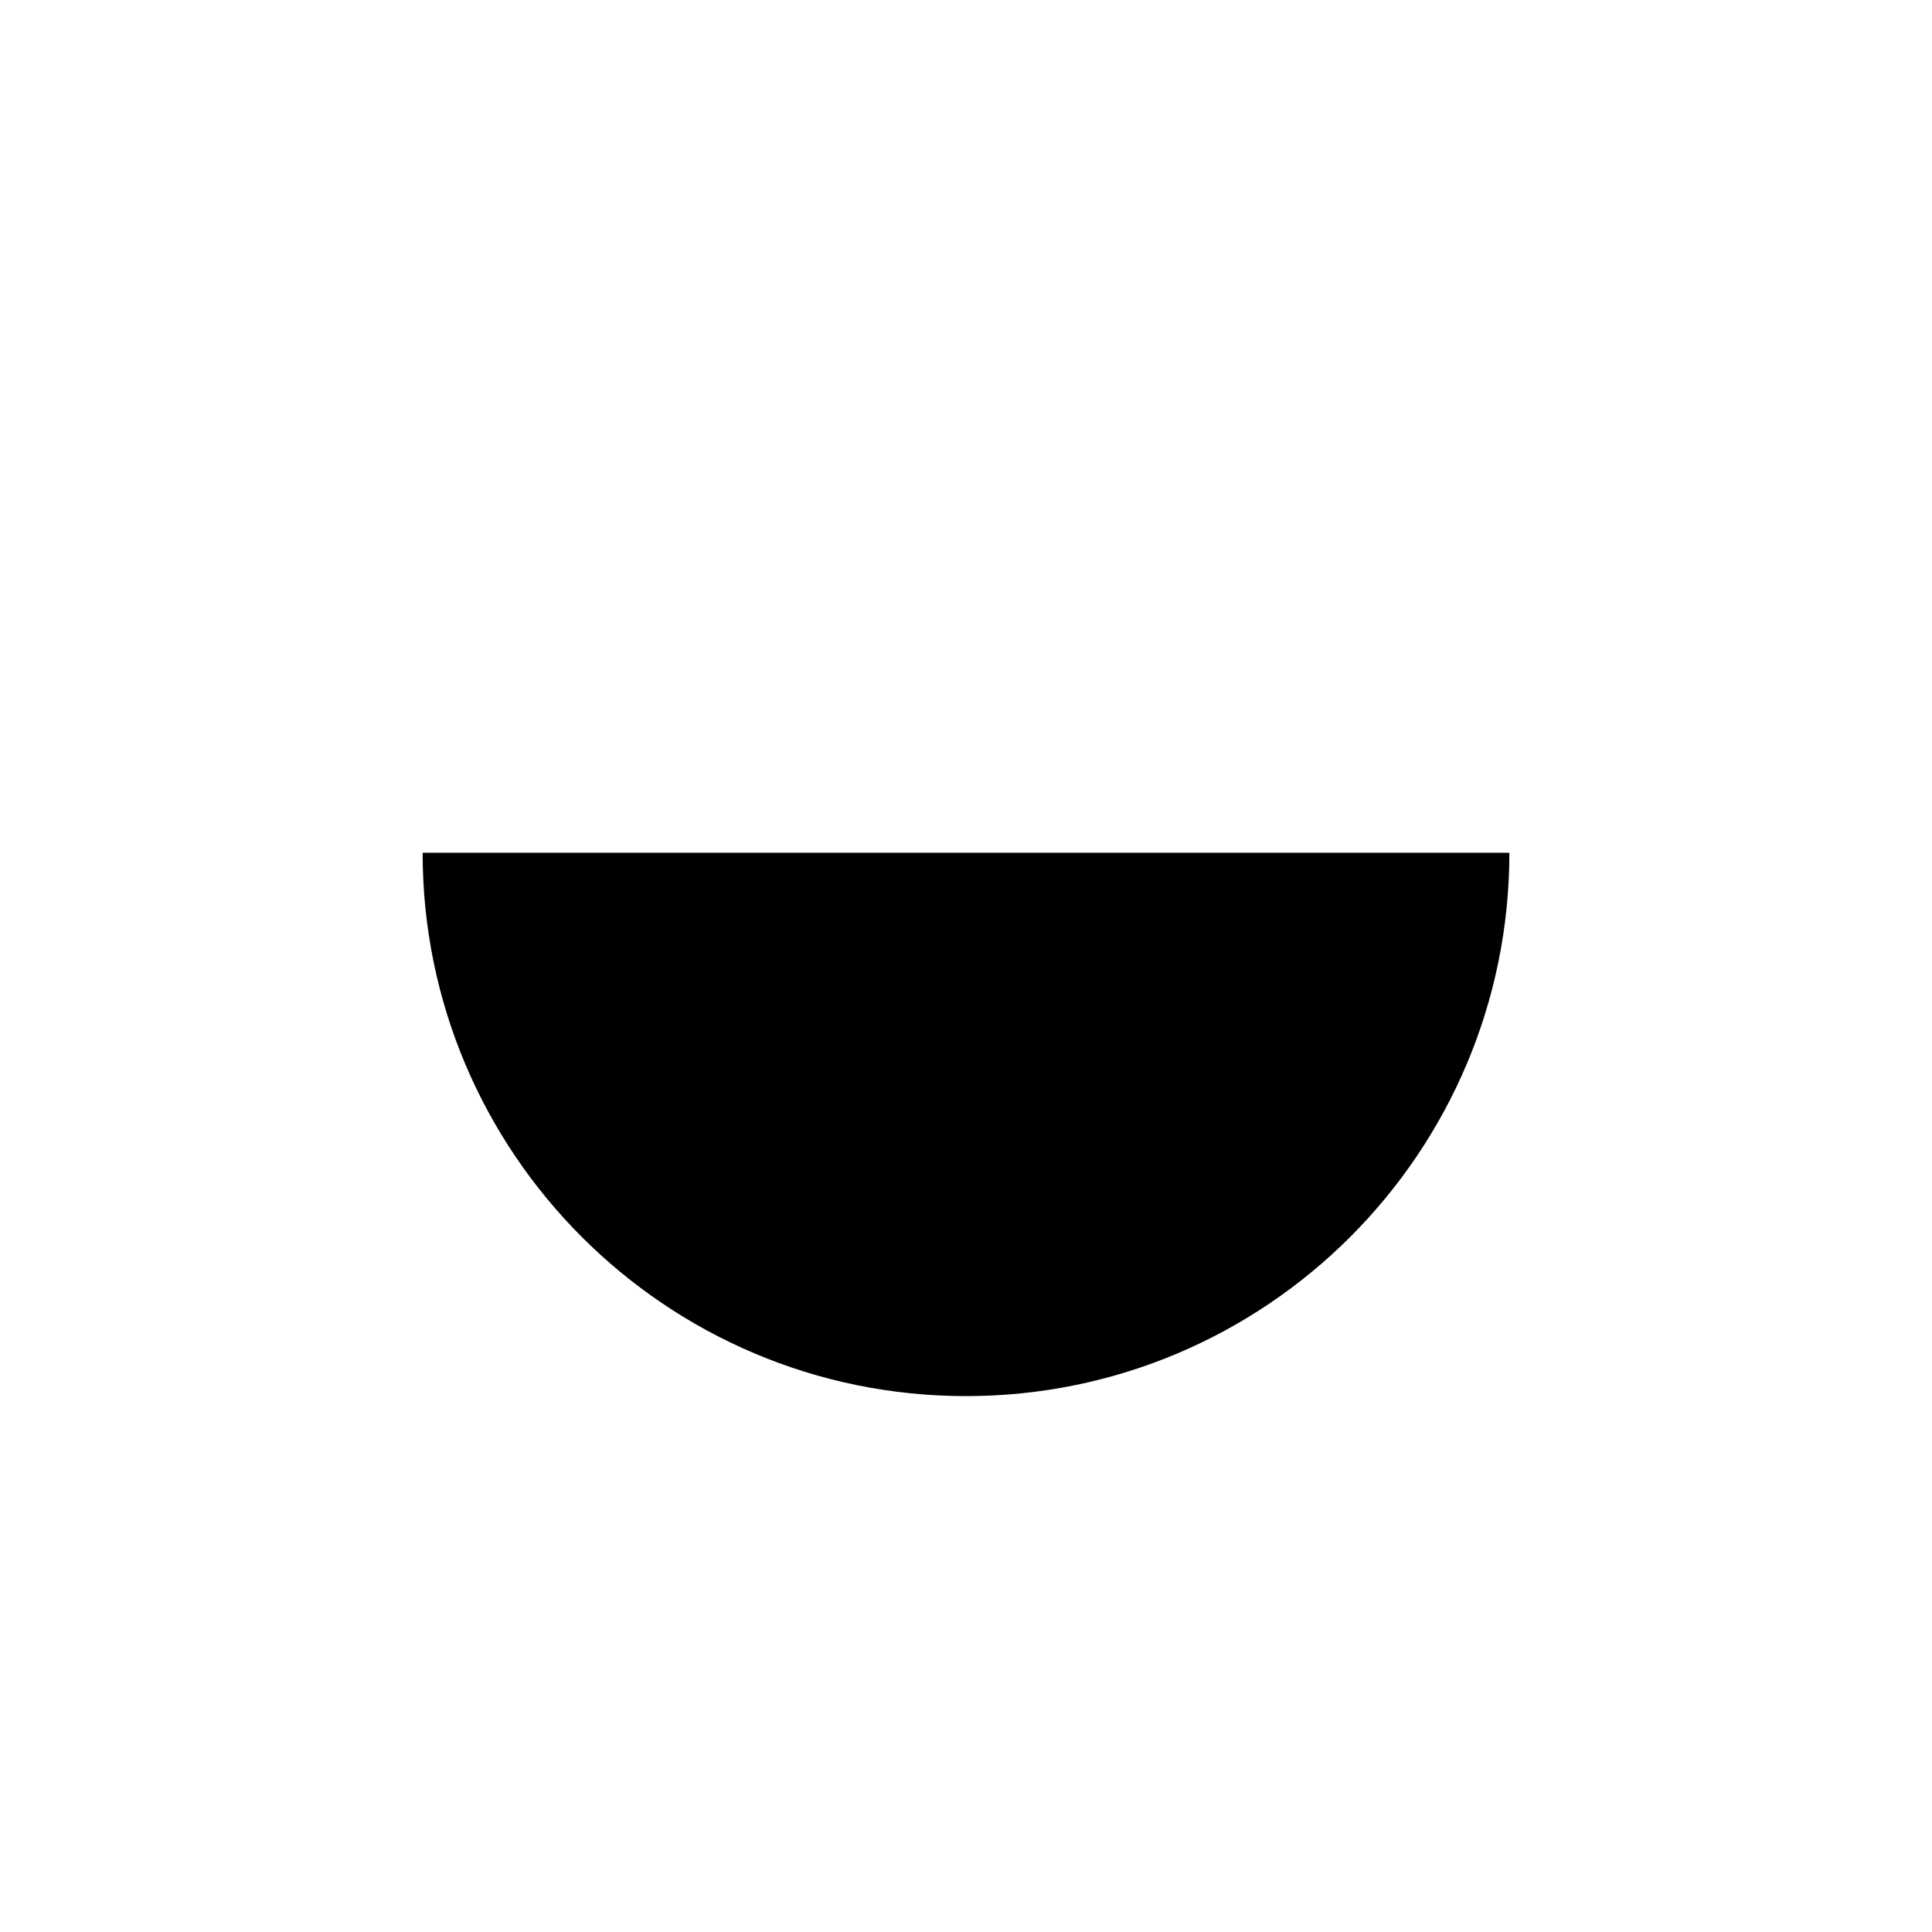
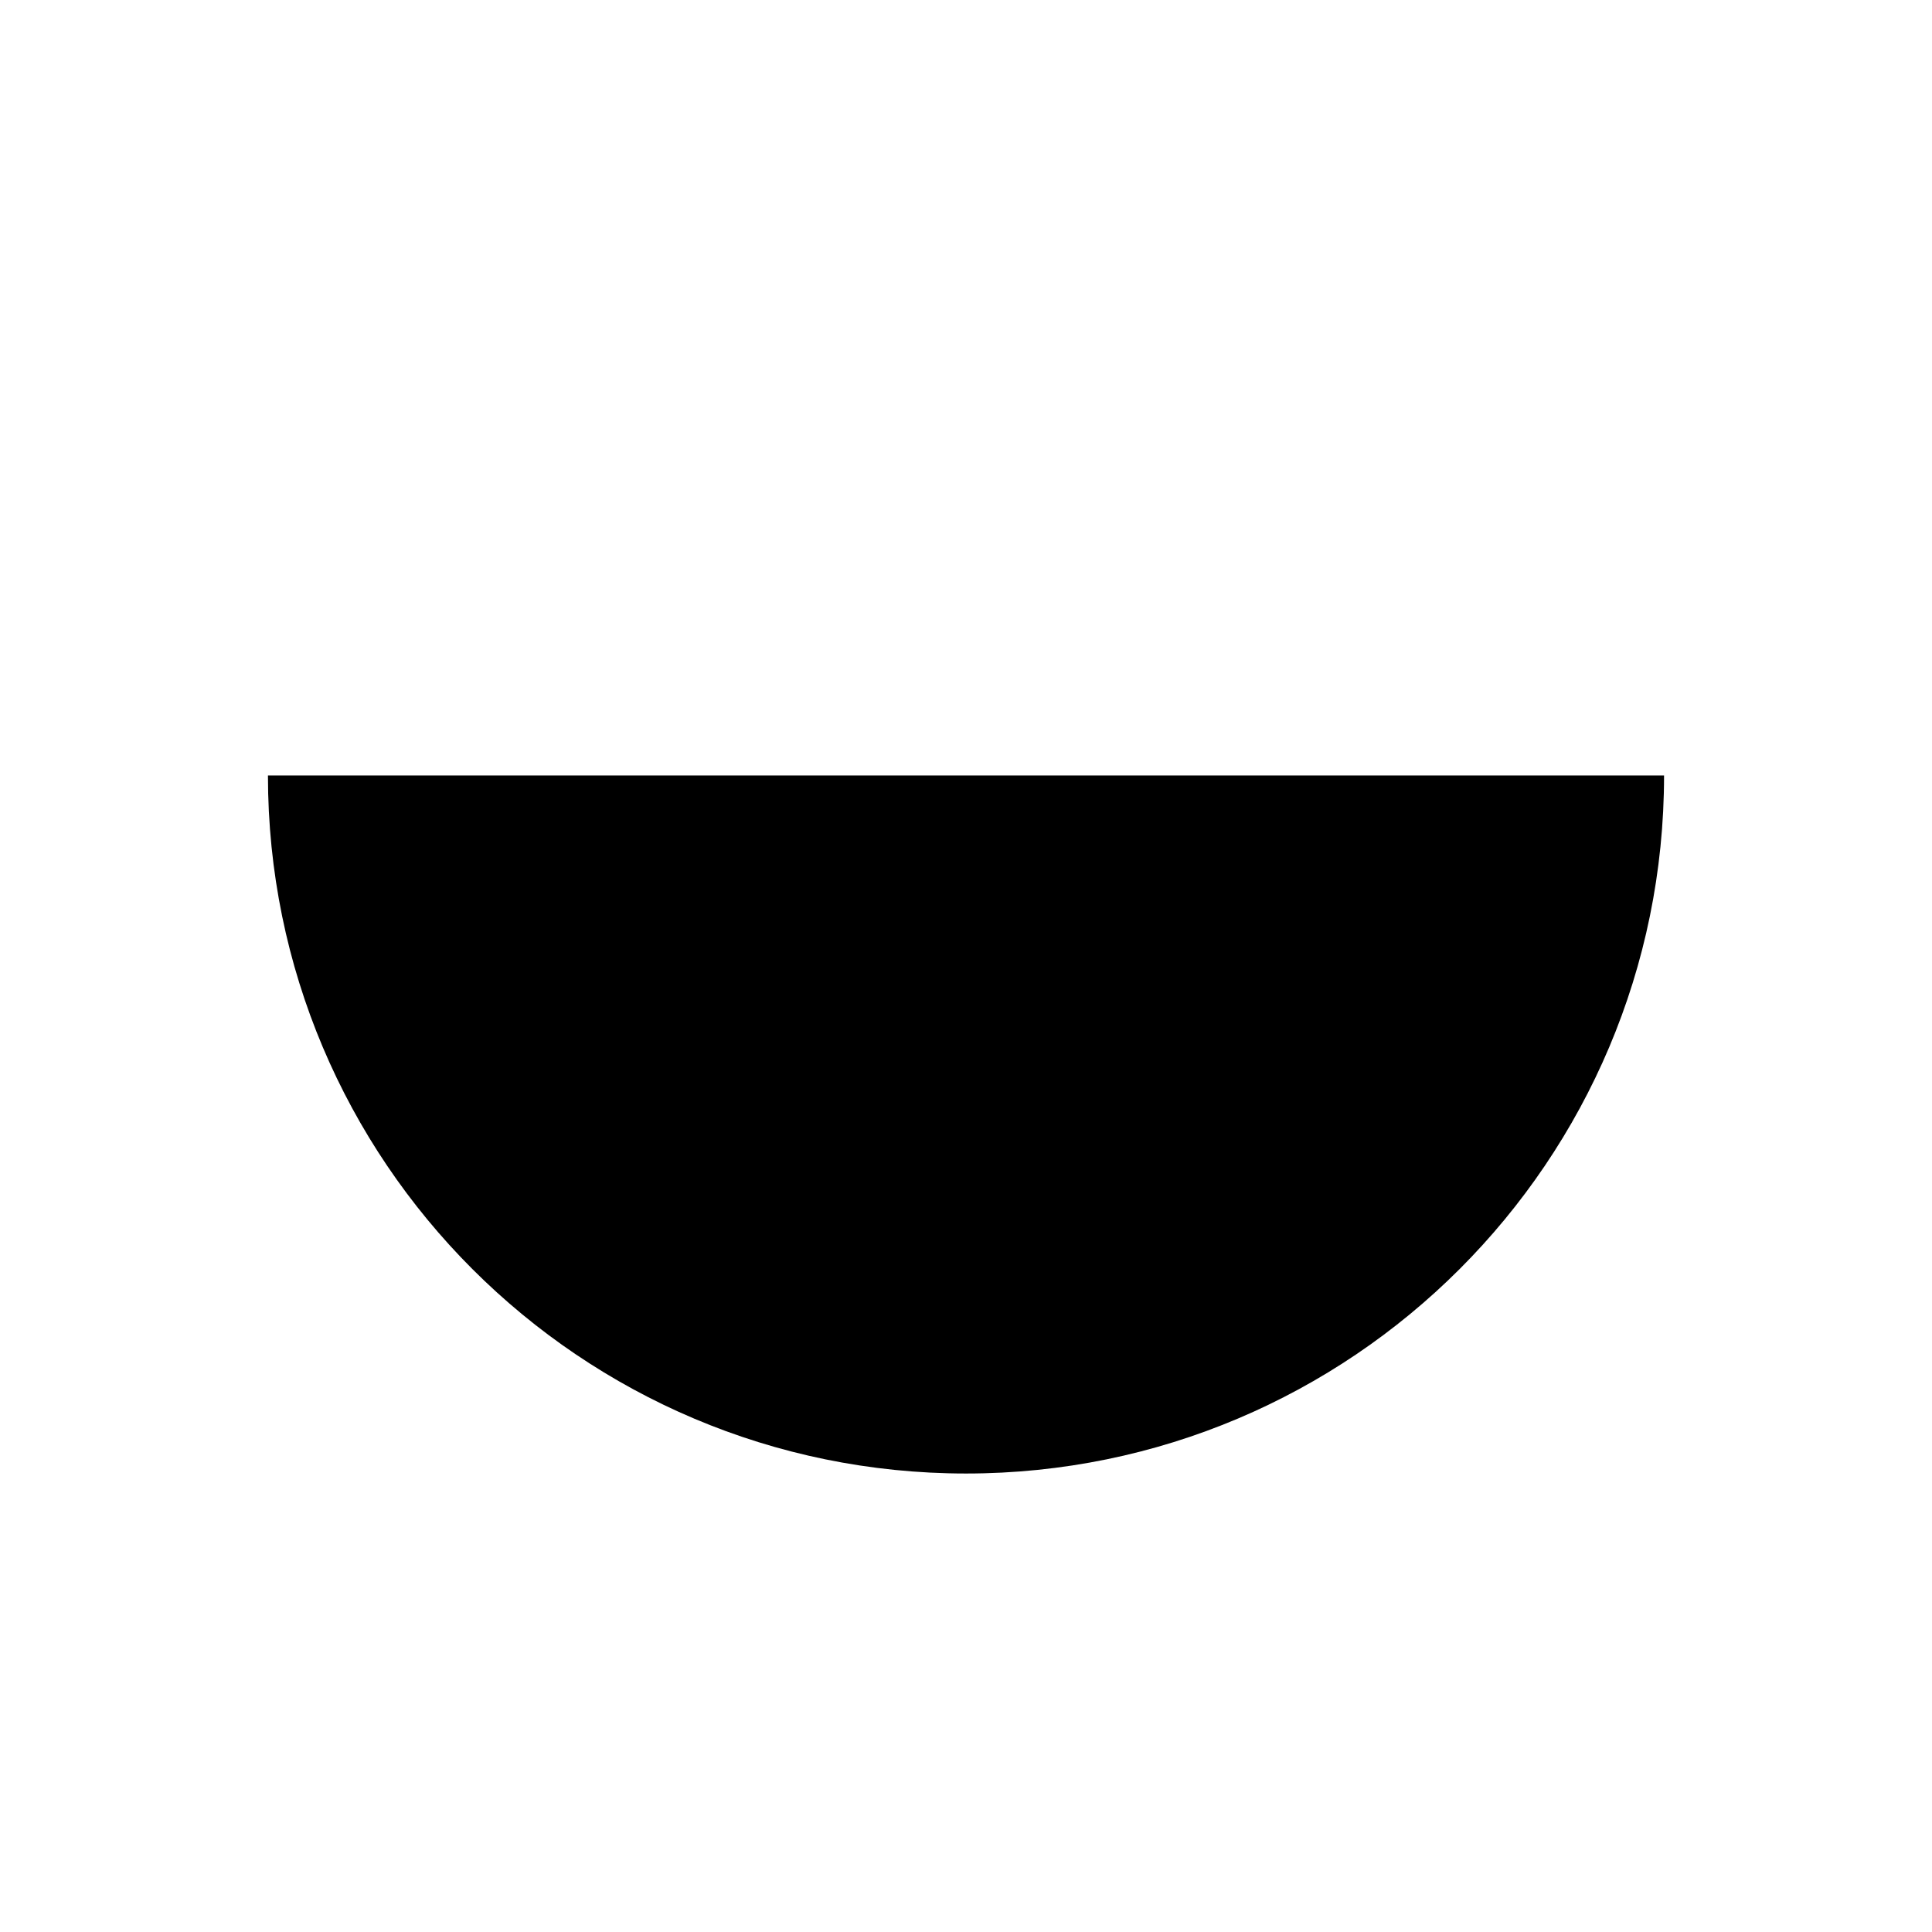
<svg xmlns="http://www.w3.org/2000/svg" version="1.1" id="Слой_1" x="0px" y="0px" width="16" height="16" viewBox="0 0 16 16" xml:space="preserve" style="enable-background:new">
  <defs id="defs9" />
-   <path style="fill:#000000;fill-opacity:1;stroke:#cb0f0f;stroke-width:0;stroke-miterlimit:4;stroke-opacity:1;stroke-dasharray:none" d="m 3.5,7.062 c 0,2.485 2.015,4.5 4.5,4.5 2.485,0 4.5,-2.015 4.5,-4.5 l -9,0 z" id="path4005" />
+   <path style="fill:#000000;fill-opacity:1;stroke:#cb0f0f;stroke-width:0;stroke-miterlimit:4;stroke-opacity:1;stroke-dasharray:none" d="m 2.219,6.422 c 0,3.193 2.588,5.781 5.781,5.781 3.193,0 5.781,-2.588 5.781,-5.781 l -11.562,0 z" id="path4005" />
</svg>
